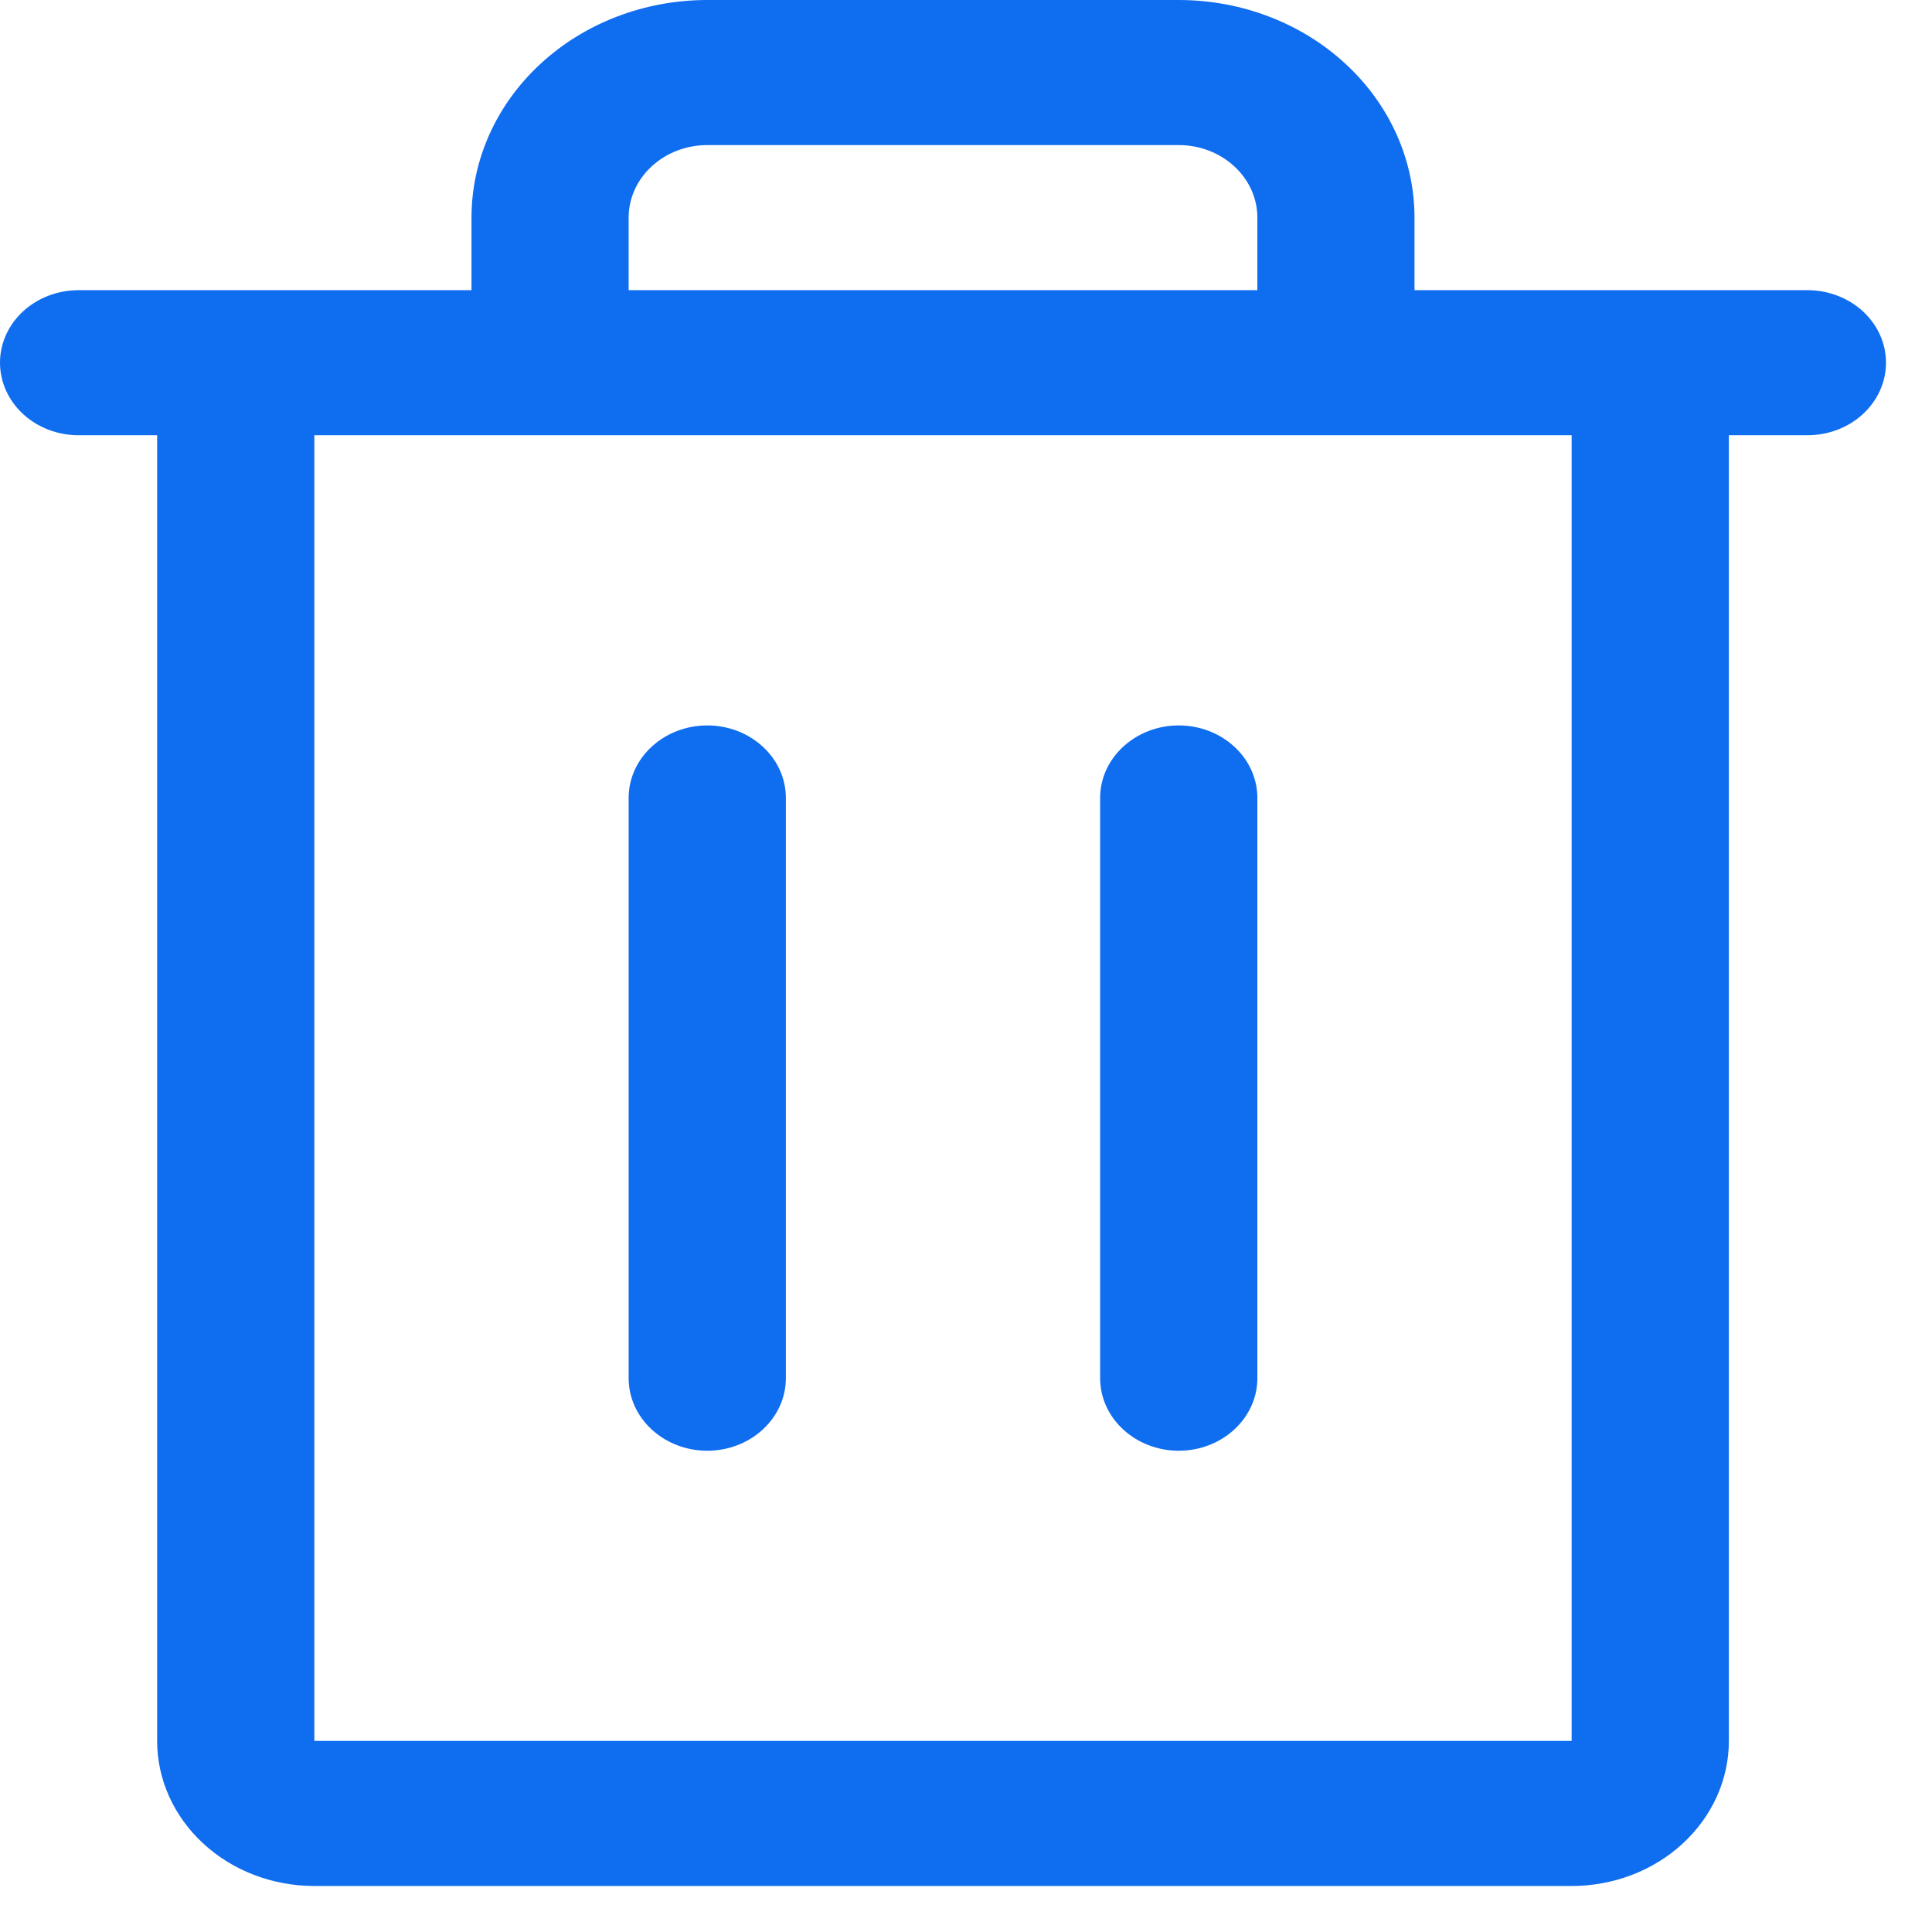
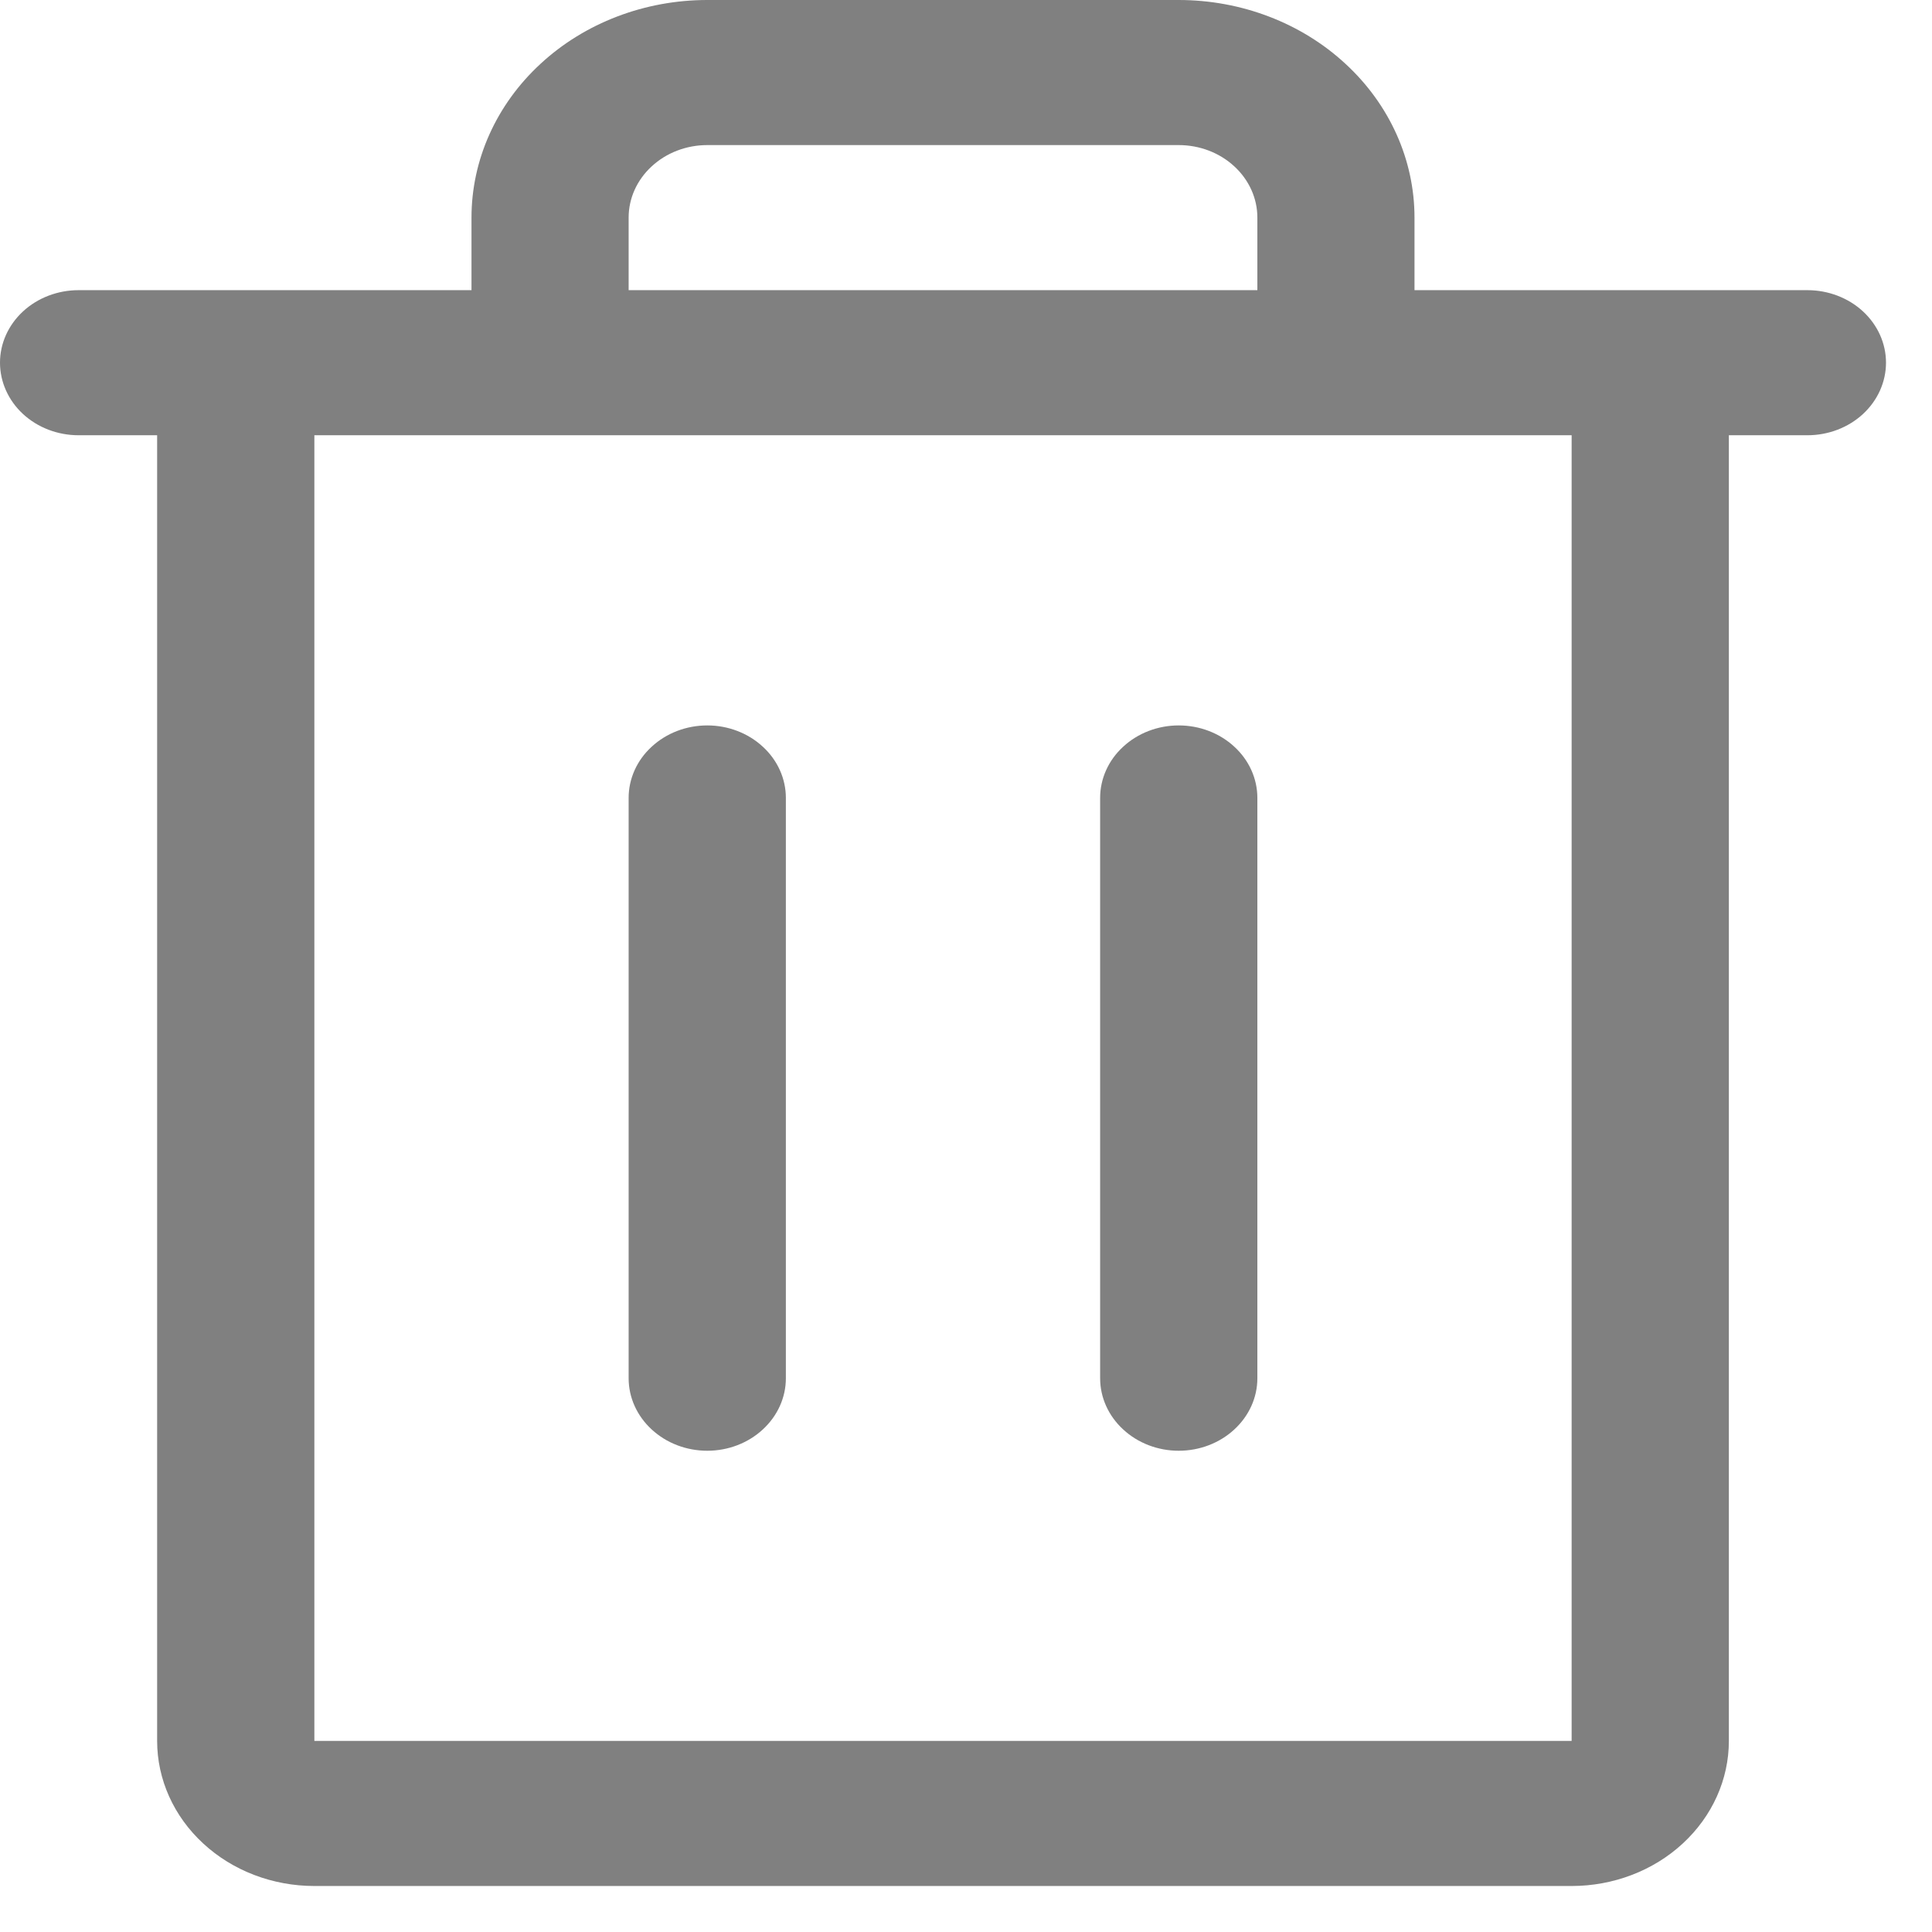
<svg xmlns="http://www.w3.org/2000/svg" width="21" height="21" viewBox="0 0 21 21" fill="none">
-   <path d="M19.646 3.154H15.375V2.365C15.375 1.738 15.105 1.136 14.624 0.693C14.144 0.249 13.492 0 12.812 0H7.688C7.008 0 6.356 0.249 5.876 0.693C5.395 1.136 5.125 1.738 5.125 2.365V3.154H0.854C0.628 3.154 0.41 3.237 0.25 3.385C0.09 3.533 0 3.733 0 3.942C0 4.151 0.09 4.352 0.25 4.5C0.41 4.648 0.628 4.731 0.854 4.731H1.708V18.923C1.708 19.341 1.888 19.742 2.209 20.038C2.529 20.334 2.964 20.5 3.417 20.5H17.083C17.536 20.5 17.971 20.334 18.291 20.038C18.612 19.742 18.792 19.341 18.792 18.923V4.731H19.646C19.872 4.731 20.09 4.648 20.25 4.5C20.41 4.352 20.5 4.151 20.5 3.942C20.5 3.733 20.41 3.533 20.25 3.385C20.09 3.237 19.872 3.154 19.646 3.154ZM6.833 2.365C6.833 2.156 6.923 1.956 7.084 1.808C7.244 1.66 7.461 1.577 7.688 1.577H12.812C13.039 1.577 13.256 1.66 13.416 1.808C13.577 1.956 13.667 2.156 13.667 2.365V3.154H6.833V2.365ZM17.083 18.923H3.417V4.731H17.083V18.923ZM8.542 8.673V14.981C8.542 15.19 8.452 15.39 8.291 15.538C8.131 15.686 7.914 15.769 7.688 15.769C7.461 15.769 7.244 15.686 7.084 15.538C6.923 15.39 6.833 15.19 6.833 14.981V8.673C6.833 8.464 6.923 8.263 7.084 8.116C7.244 7.968 7.461 7.885 7.688 7.885C7.914 7.885 8.131 7.968 8.291 8.116C8.452 8.263 8.542 8.464 8.542 8.673ZM13.667 8.673V14.981C13.667 15.19 13.577 15.39 13.416 15.538C13.256 15.686 13.039 15.769 12.812 15.769C12.586 15.769 12.369 15.686 12.209 15.538C12.048 15.39 11.958 15.19 11.958 14.981V8.673C11.958 8.464 12.048 8.263 12.209 8.116C12.369 7.968 12.586 7.885 12.812 7.885C13.039 7.885 13.256 7.968 13.416 8.116C13.577 8.263 13.667 8.464 13.667 8.673Z" fill="#0F6DF0" />
+   <path d="M19.646 3.154H15.375V2.365C15.375 1.738 15.105 1.136 14.624 0.693C14.144 0.249 13.492 0 12.812 0H7.688C7.008 0 6.356 0.249 5.876 0.693C5.395 1.136 5.125 1.738 5.125 2.365V3.154H0.854C0.628 3.154 0.41 3.237 0.25 3.385C0.09 3.533 0 3.733 0 3.942C0 4.151 0.09 4.352 0.25 4.5C0.41 4.648 0.628 4.731 0.854 4.731H1.708V18.923C1.708 19.341 1.888 19.742 2.209 20.038C2.529 20.334 2.964 20.5 3.417 20.5H17.083C17.536 20.5 17.971 20.334 18.291 20.038C18.612 19.742 18.792 19.341 18.792 18.923V4.731H19.646C19.872 4.731 20.09 4.648 20.25 4.5C20.41 4.352 20.5 4.151 20.5 3.942C20.5 3.733 20.41 3.533 20.25 3.385C20.09 3.237 19.872 3.154 19.646 3.154ZM6.833 2.365C6.833 2.156 6.923 1.956 7.084 1.808C7.244 1.66 7.461 1.577 7.688 1.577H12.812C13.039 1.577 13.256 1.66 13.416 1.808C13.577 1.956 13.667 2.156 13.667 2.365V3.154H6.833V2.365ZM17.083 18.923H3.417V4.731H17.083V18.923ZM8.542 8.673V14.981C8.542 15.19 8.452 15.39 8.291 15.538C8.131 15.686 7.914 15.769 7.688 15.769C7.461 15.769 7.244 15.686 7.084 15.538C6.923 15.39 6.833 15.19 6.833 14.981V8.673C6.833 8.464 6.923 8.263 7.084 8.116C7.244 7.968 7.461 7.885 7.688 7.885C7.914 7.885 8.131 7.968 8.291 8.116C8.452 8.263 8.542 8.464 8.542 8.673ZM13.667 8.673V14.981C13.667 15.19 13.577 15.39 13.416 15.538C13.256 15.686 13.039 15.769 12.812 15.769C12.586 15.769 12.369 15.686 12.209 15.538C12.048 15.39 11.958 15.19 11.958 14.981V8.673C11.958 8.464 12.048 8.263 12.209 8.116C12.369 7.968 12.586 7.885 12.812 7.885C13.039 7.885 13.256 7.968 13.416 8.116C13.577 8.263 13.667 8.464 13.667 8.673Z" fill="#808080" />
</svg>
